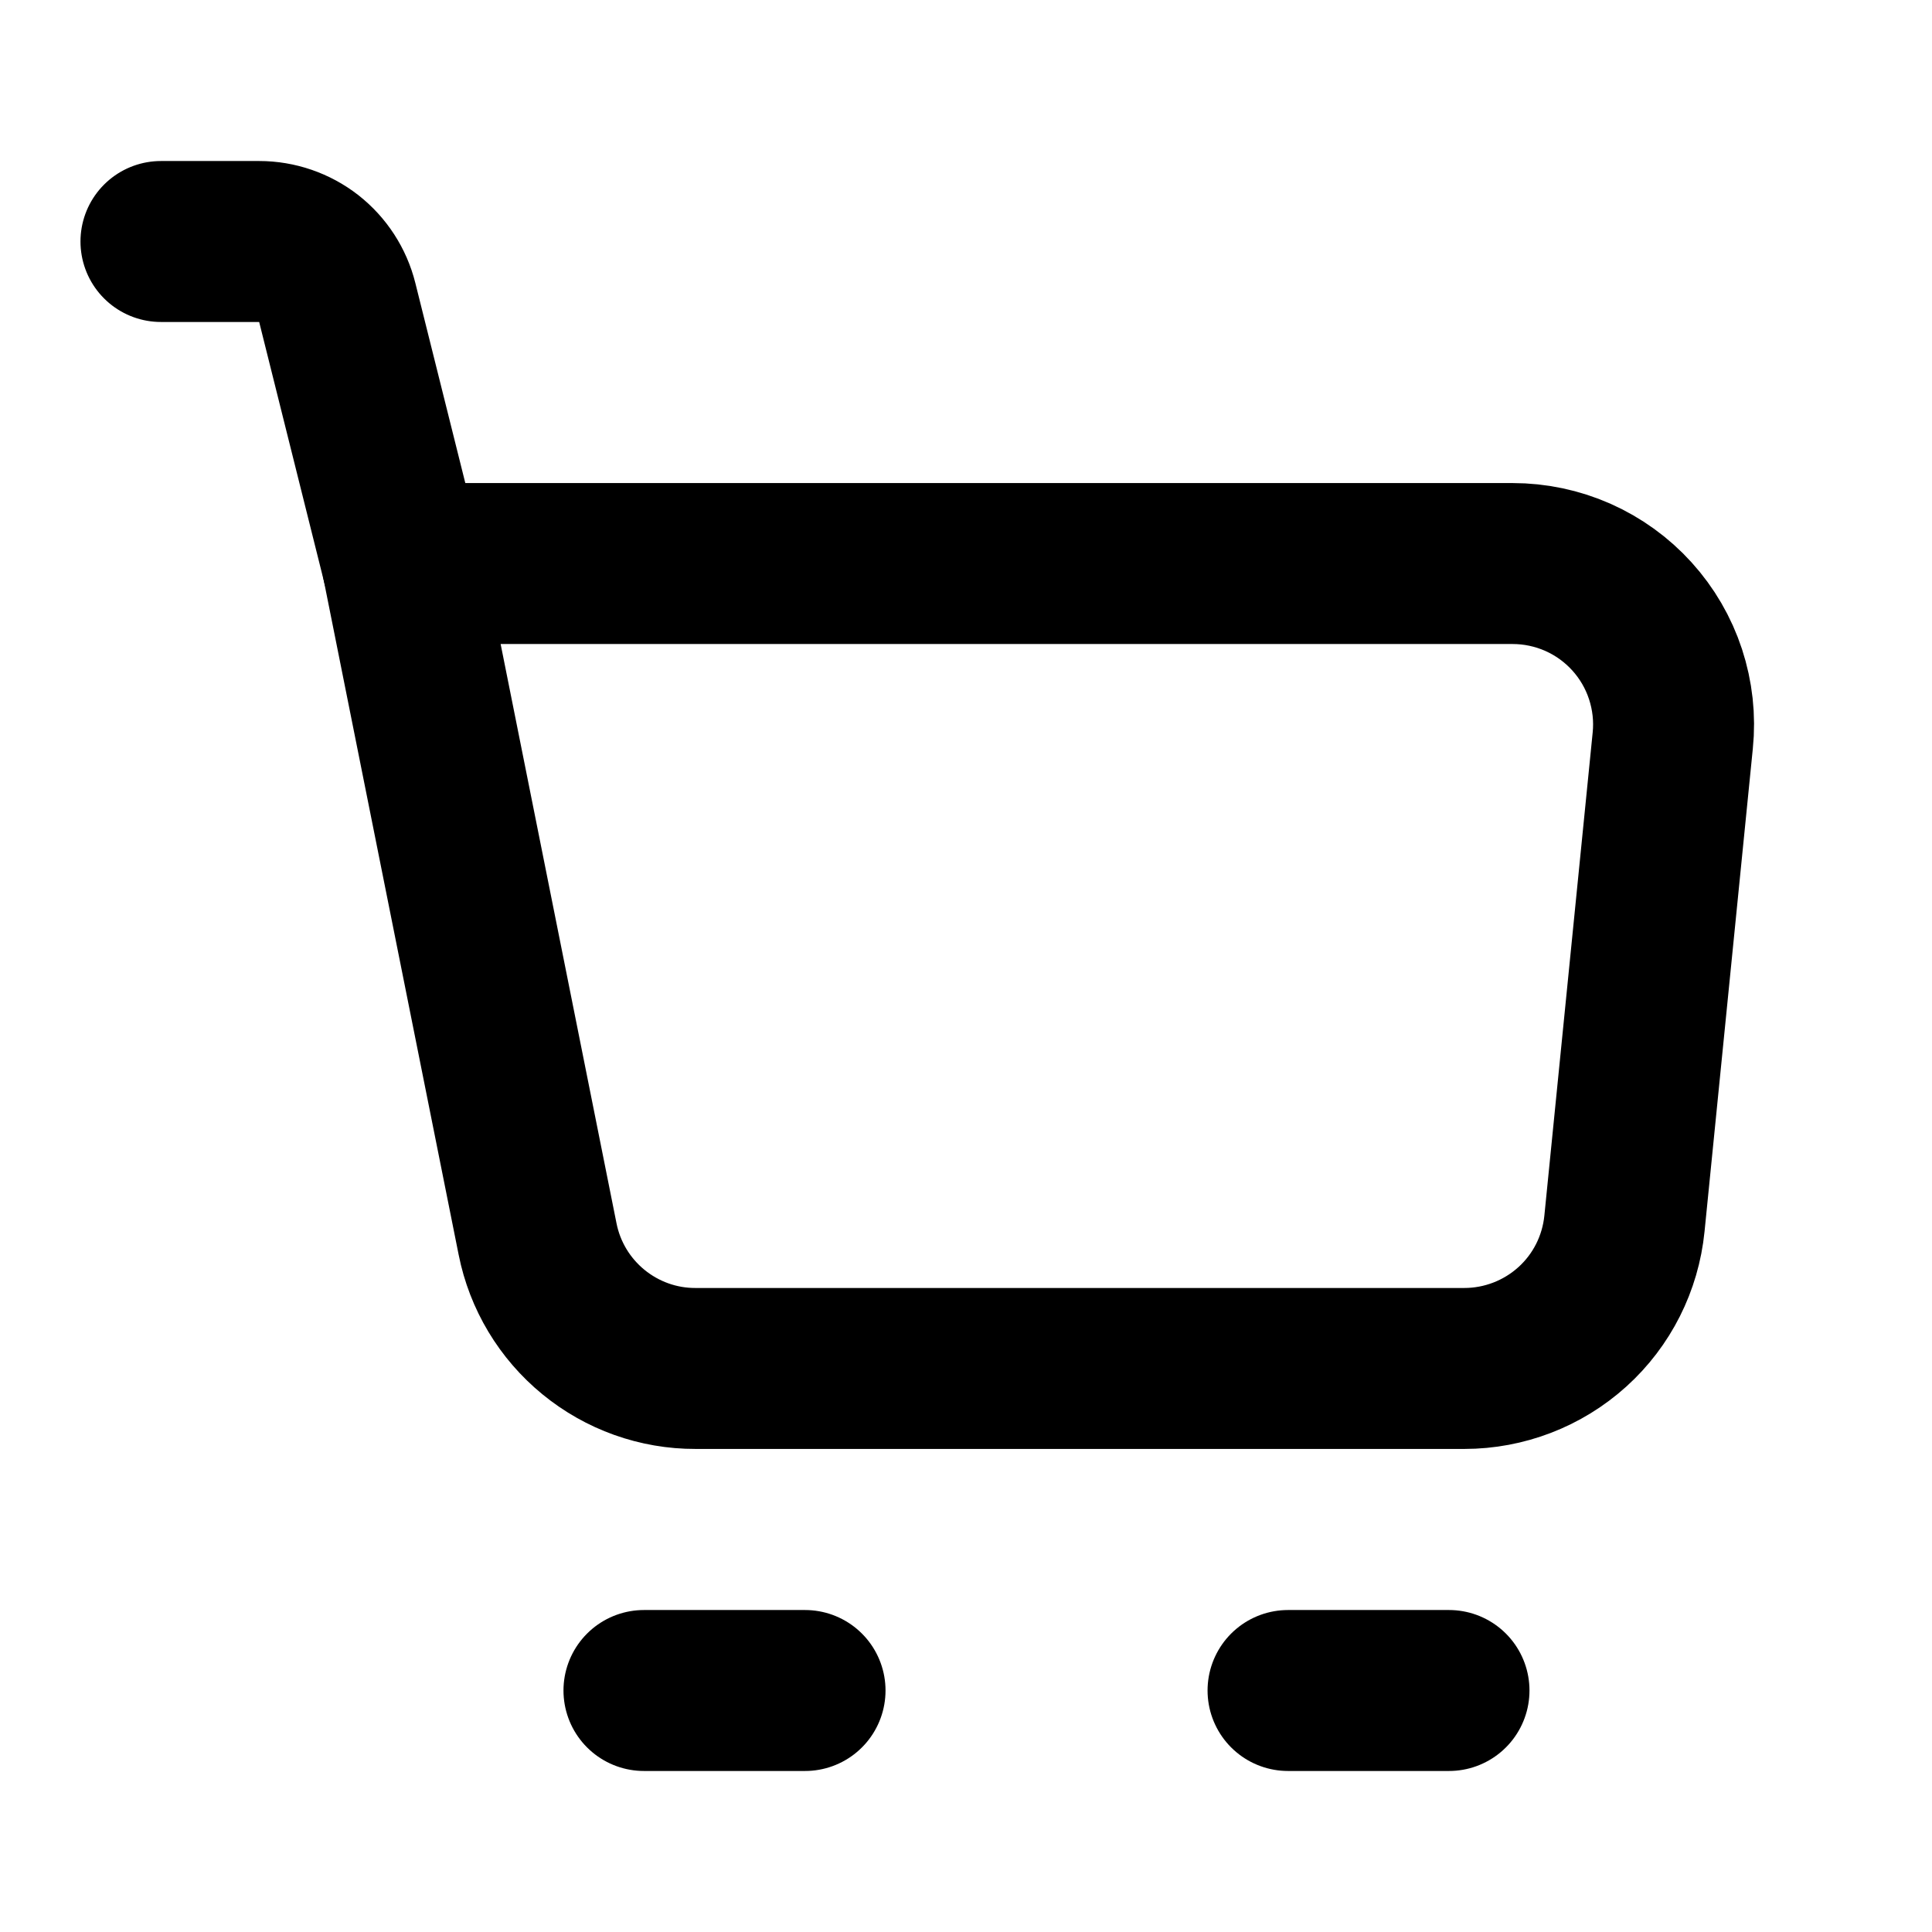
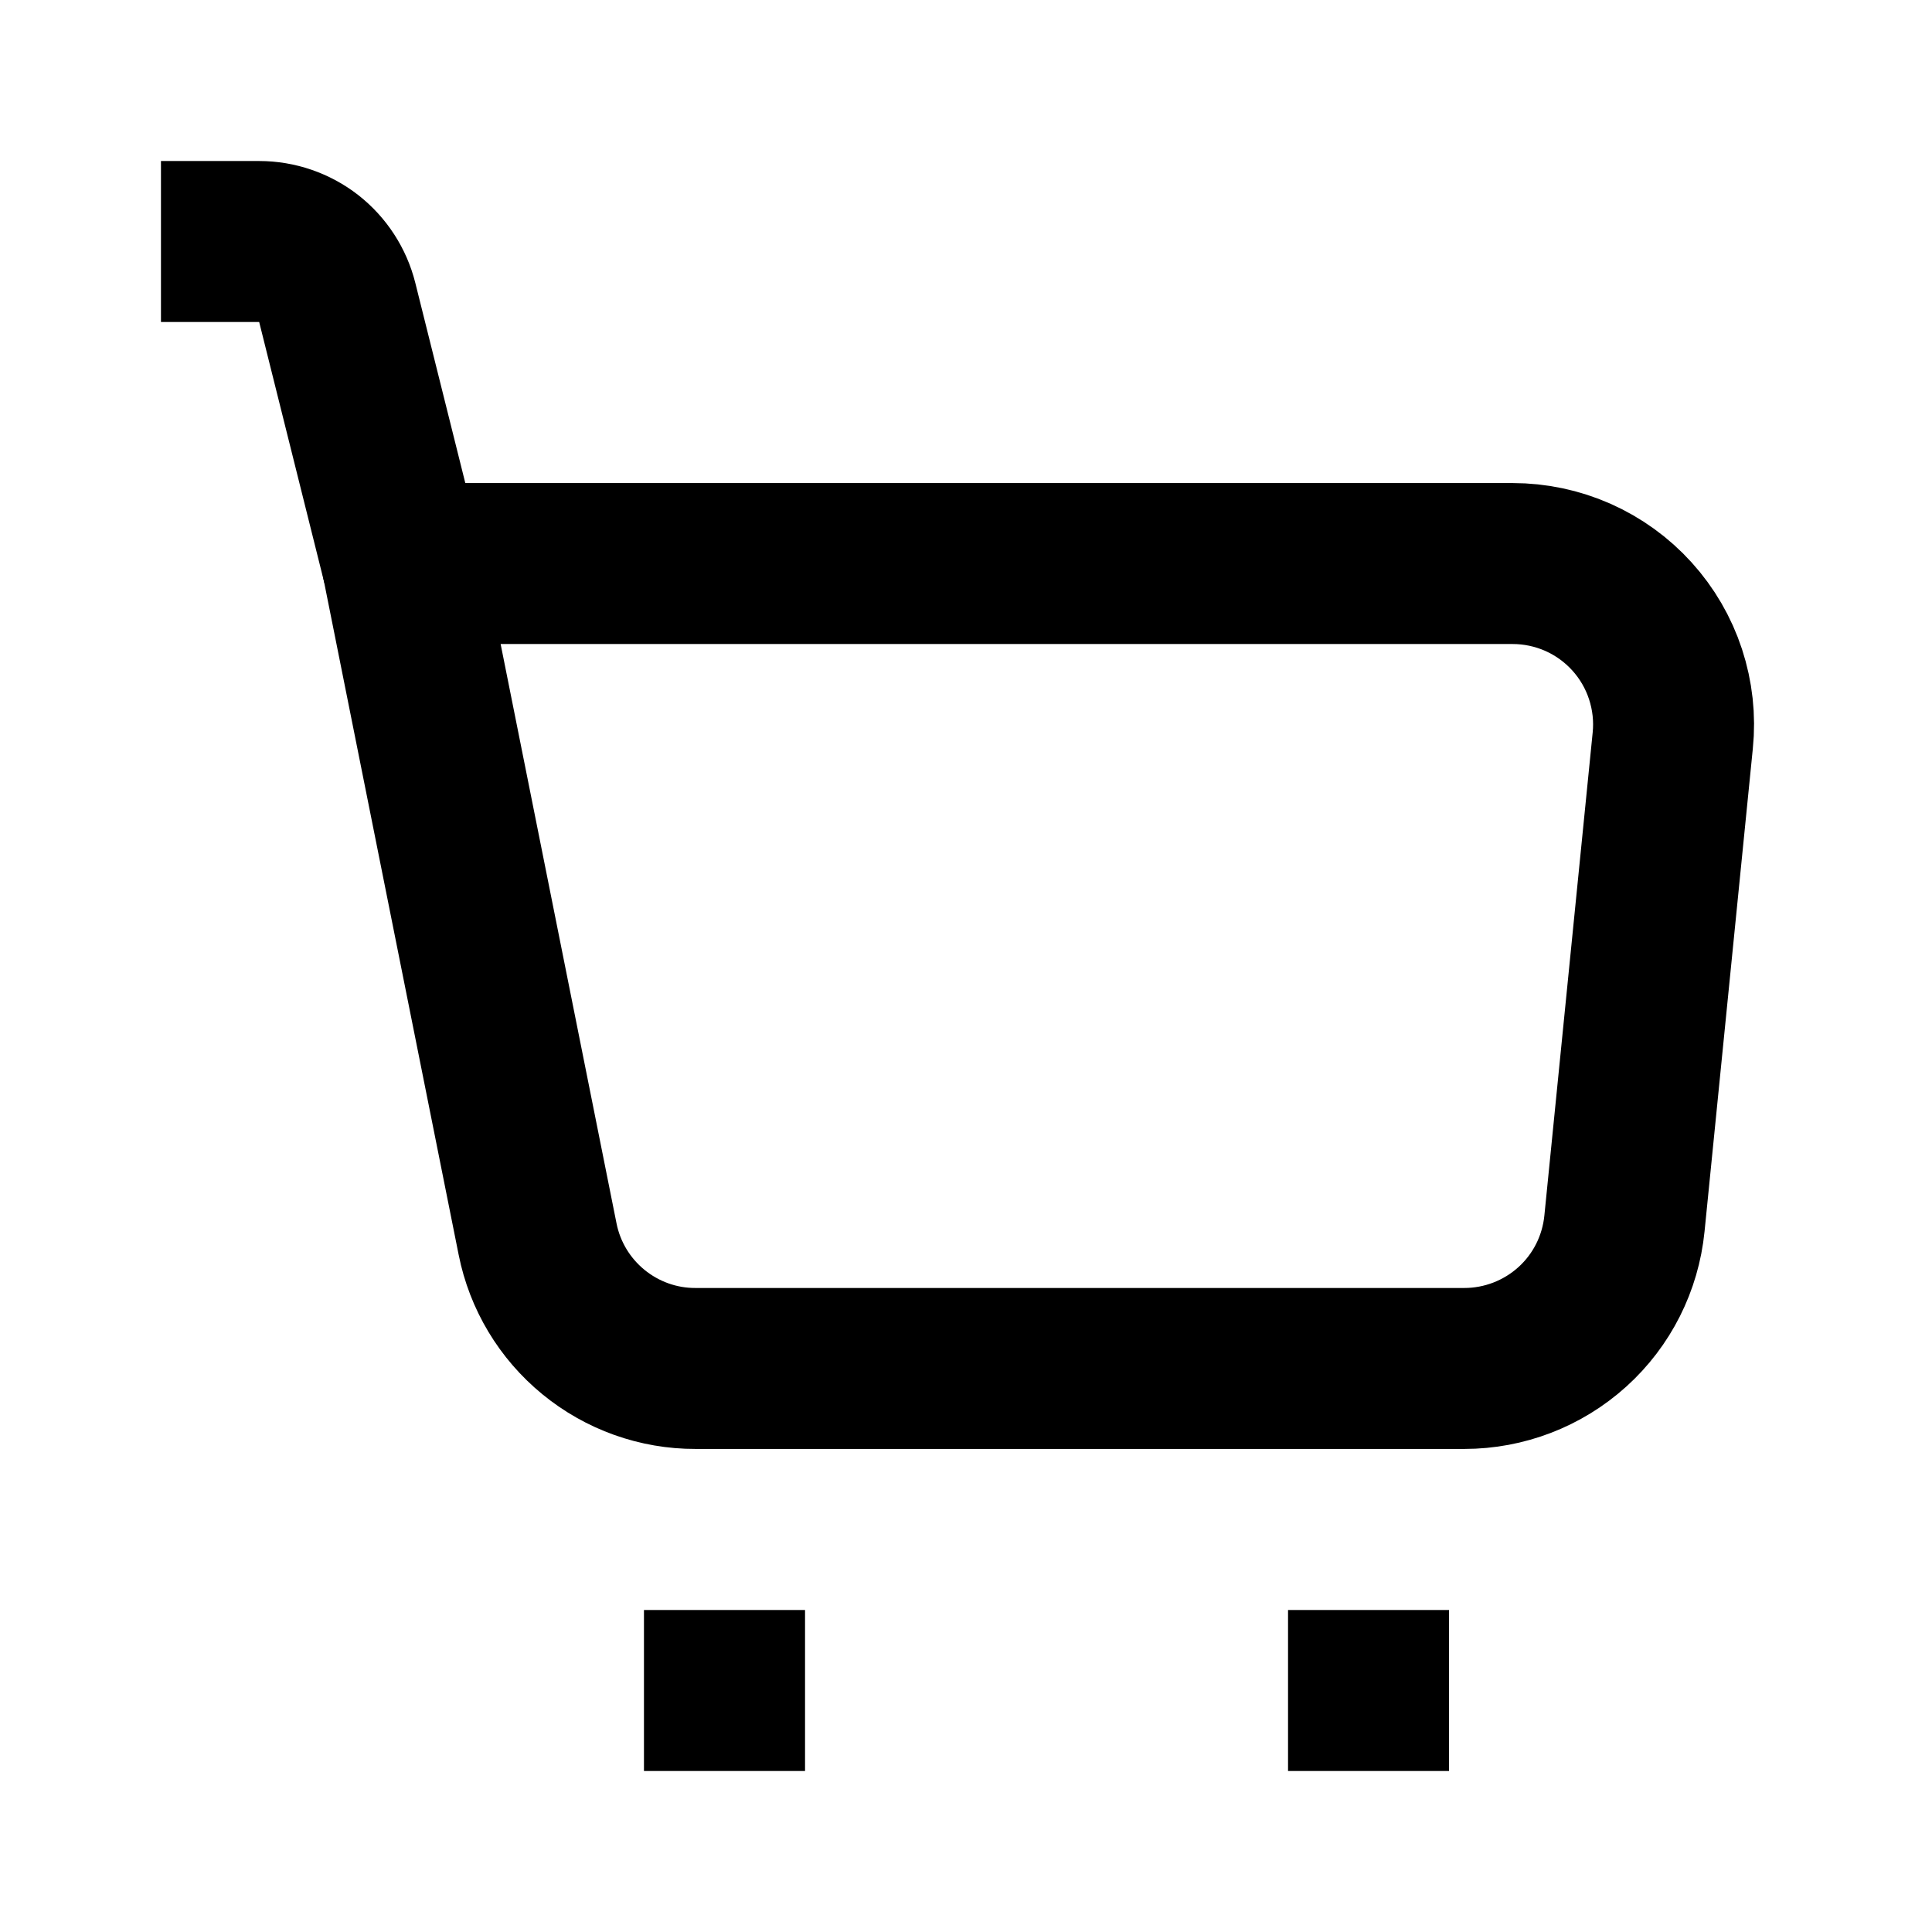
<svg xmlns="http://www.w3.org/2000/svg" width="16" height="16" viewBox="0 0 16 16" fill="none">
  <path d="M3.333 4.667H12.527C12.713 4.667 12.897 4.706 13.067 4.781C13.238 4.857 13.39 4.967 13.515 5.105C13.64 5.243 13.735 5.406 13.793 5.583C13.851 5.76 13.872 5.947 13.853 6.133L13.453 10.133C13.42 10.462 13.267 10.767 13.021 10.989C12.776 11.21 12.457 11.333 12.127 11.333H5.76C5.452 11.334 5.153 11.227 4.914 11.031C4.676 10.836 4.512 10.564 4.452 10.261L3.333 4.667Z" stroke="black" stroke-width="1.333" stroke-linejoin="round" />
-   <path d="M3.333 4.667L2.793 2.505C2.757 2.361 2.674 2.233 2.557 2.141C2.44 2.05 2.295 2 2.147 2H1.333M5.333 14H6.667M10.667 14H12" stroke="black" stroke-width="1.333" stroke-linecap="round" stroke-linejoin="round" />
+   <path d="M3.333 4.667L2.793 2.505C2.757 2.361 2.674 2.233 2.557 2.141C2.44 2.05 2.295 2 2.147 2H1.333M5.333 14H6.667M10.667 14H12" stroke="black" stroke-width="1.333" strokeLinecap="round" stroke-linejoin="round" />
</svg>
